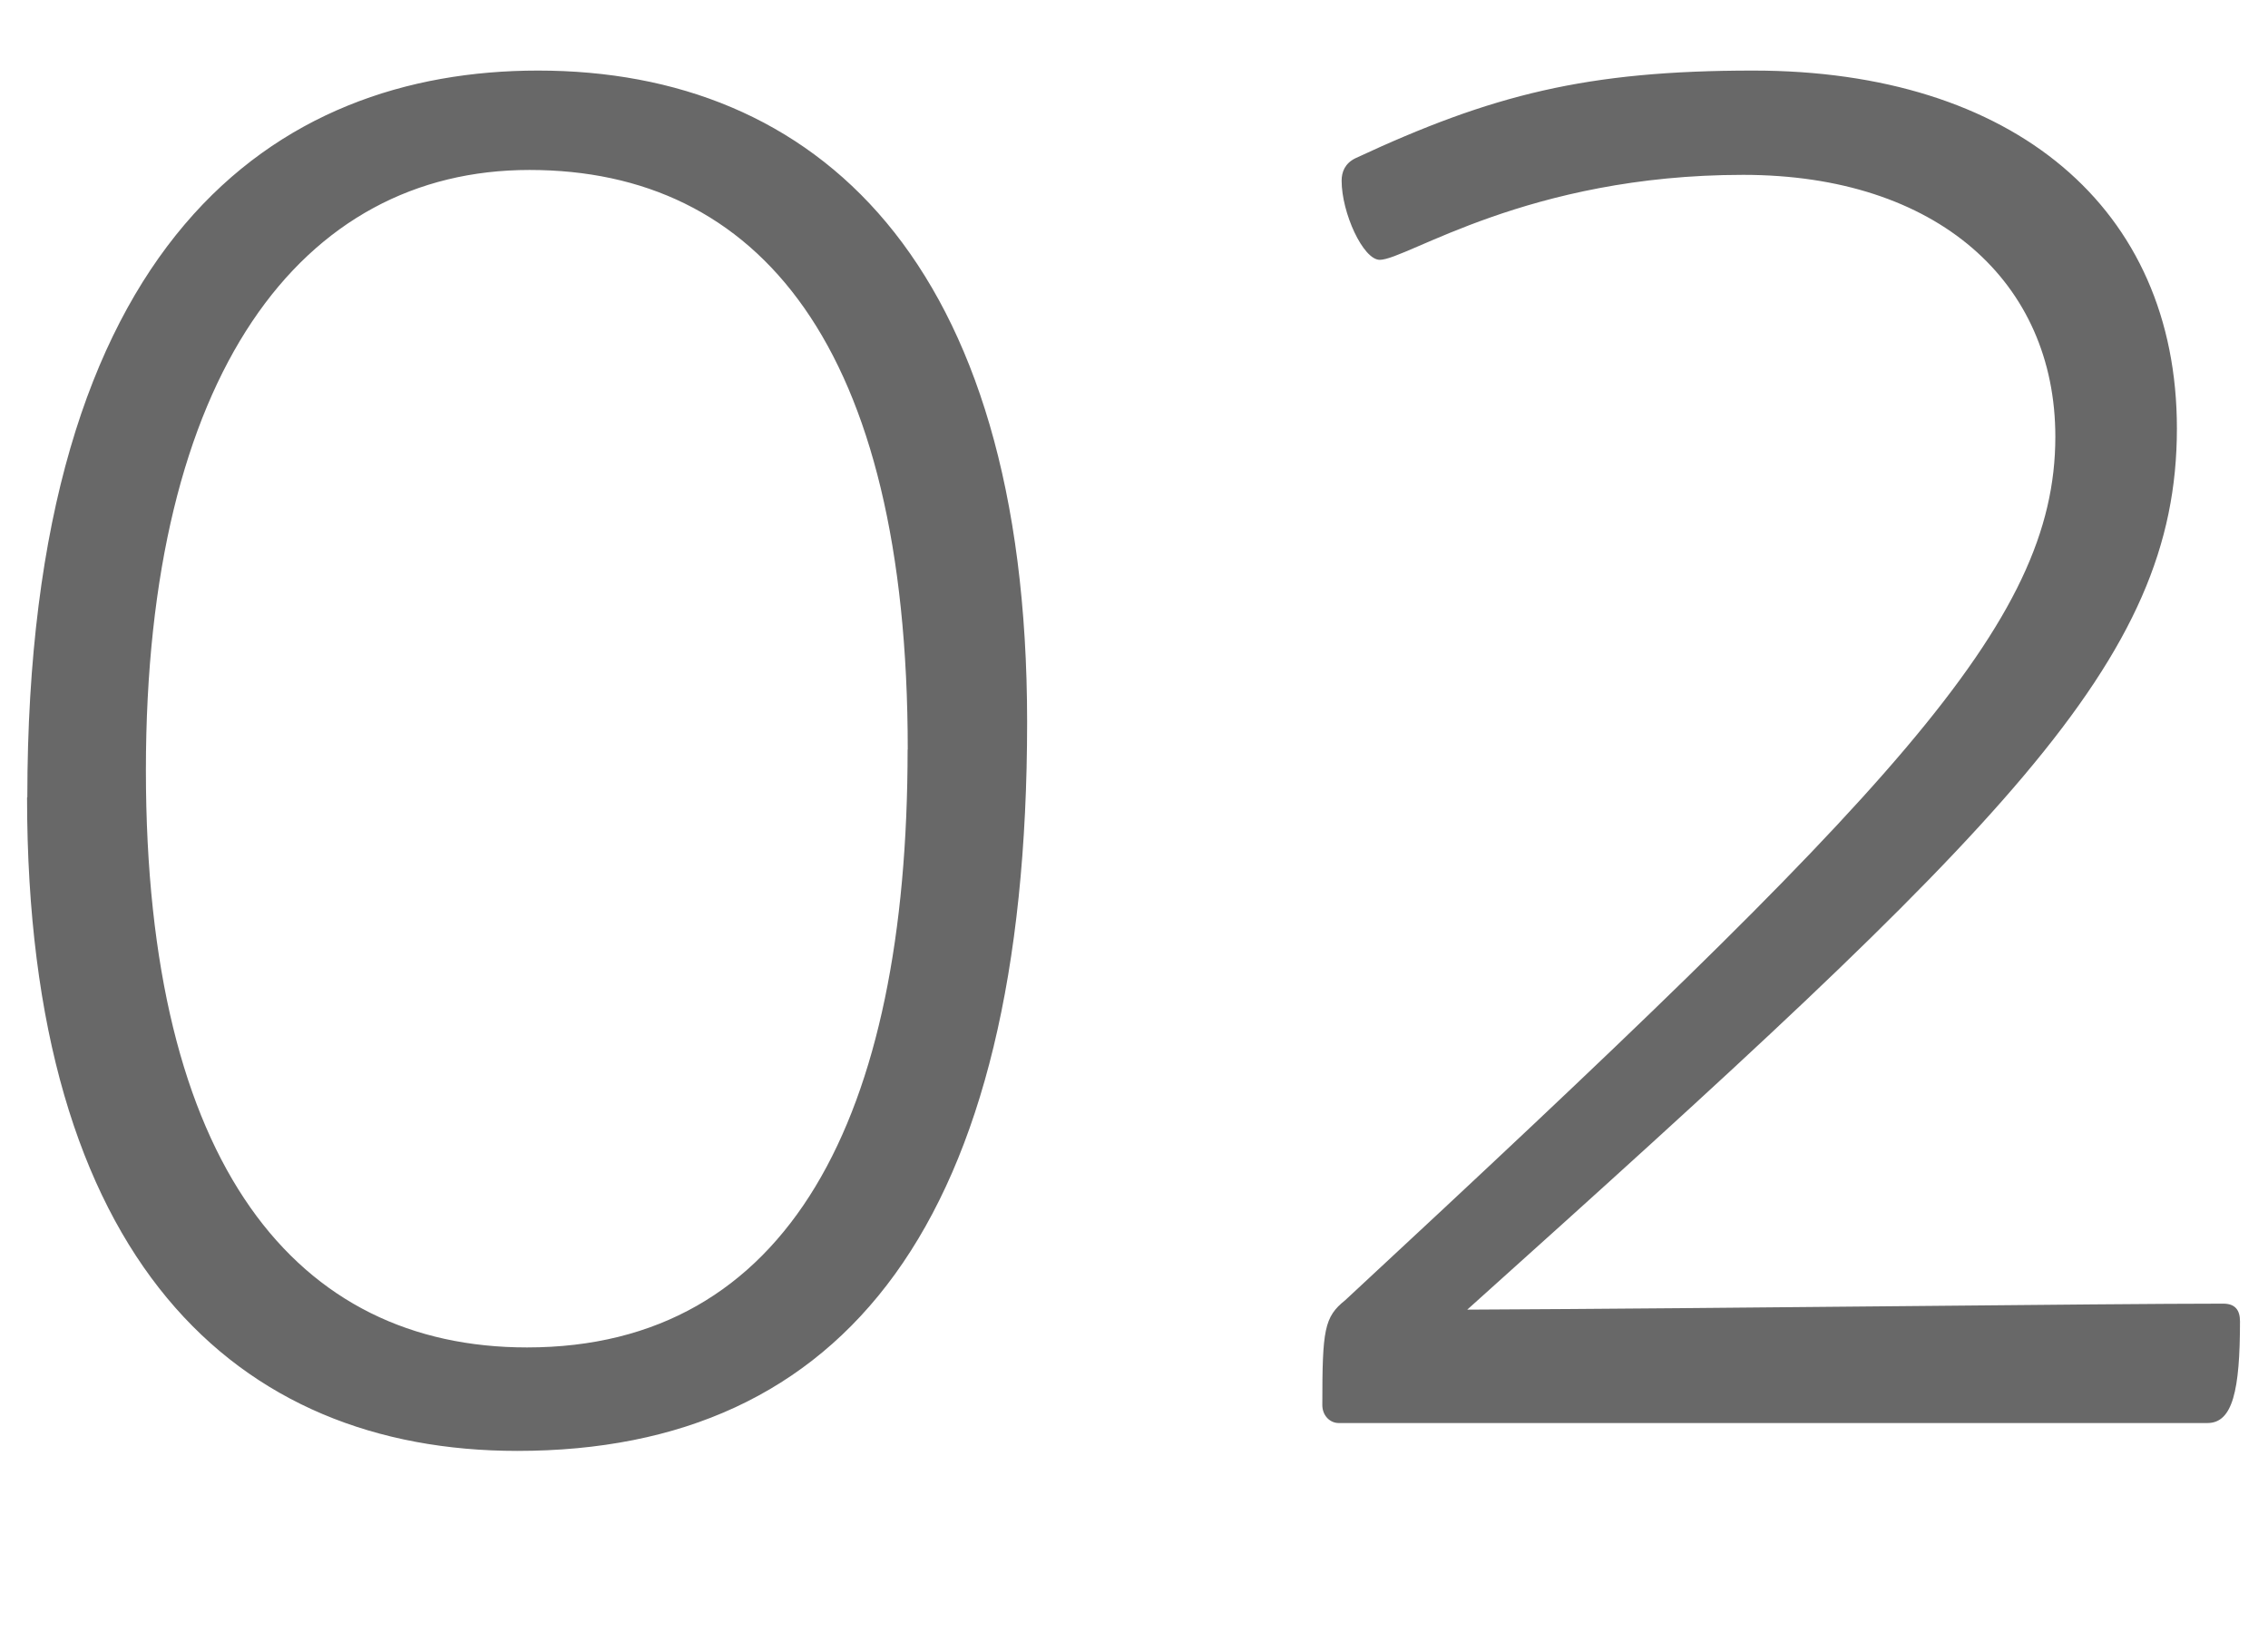
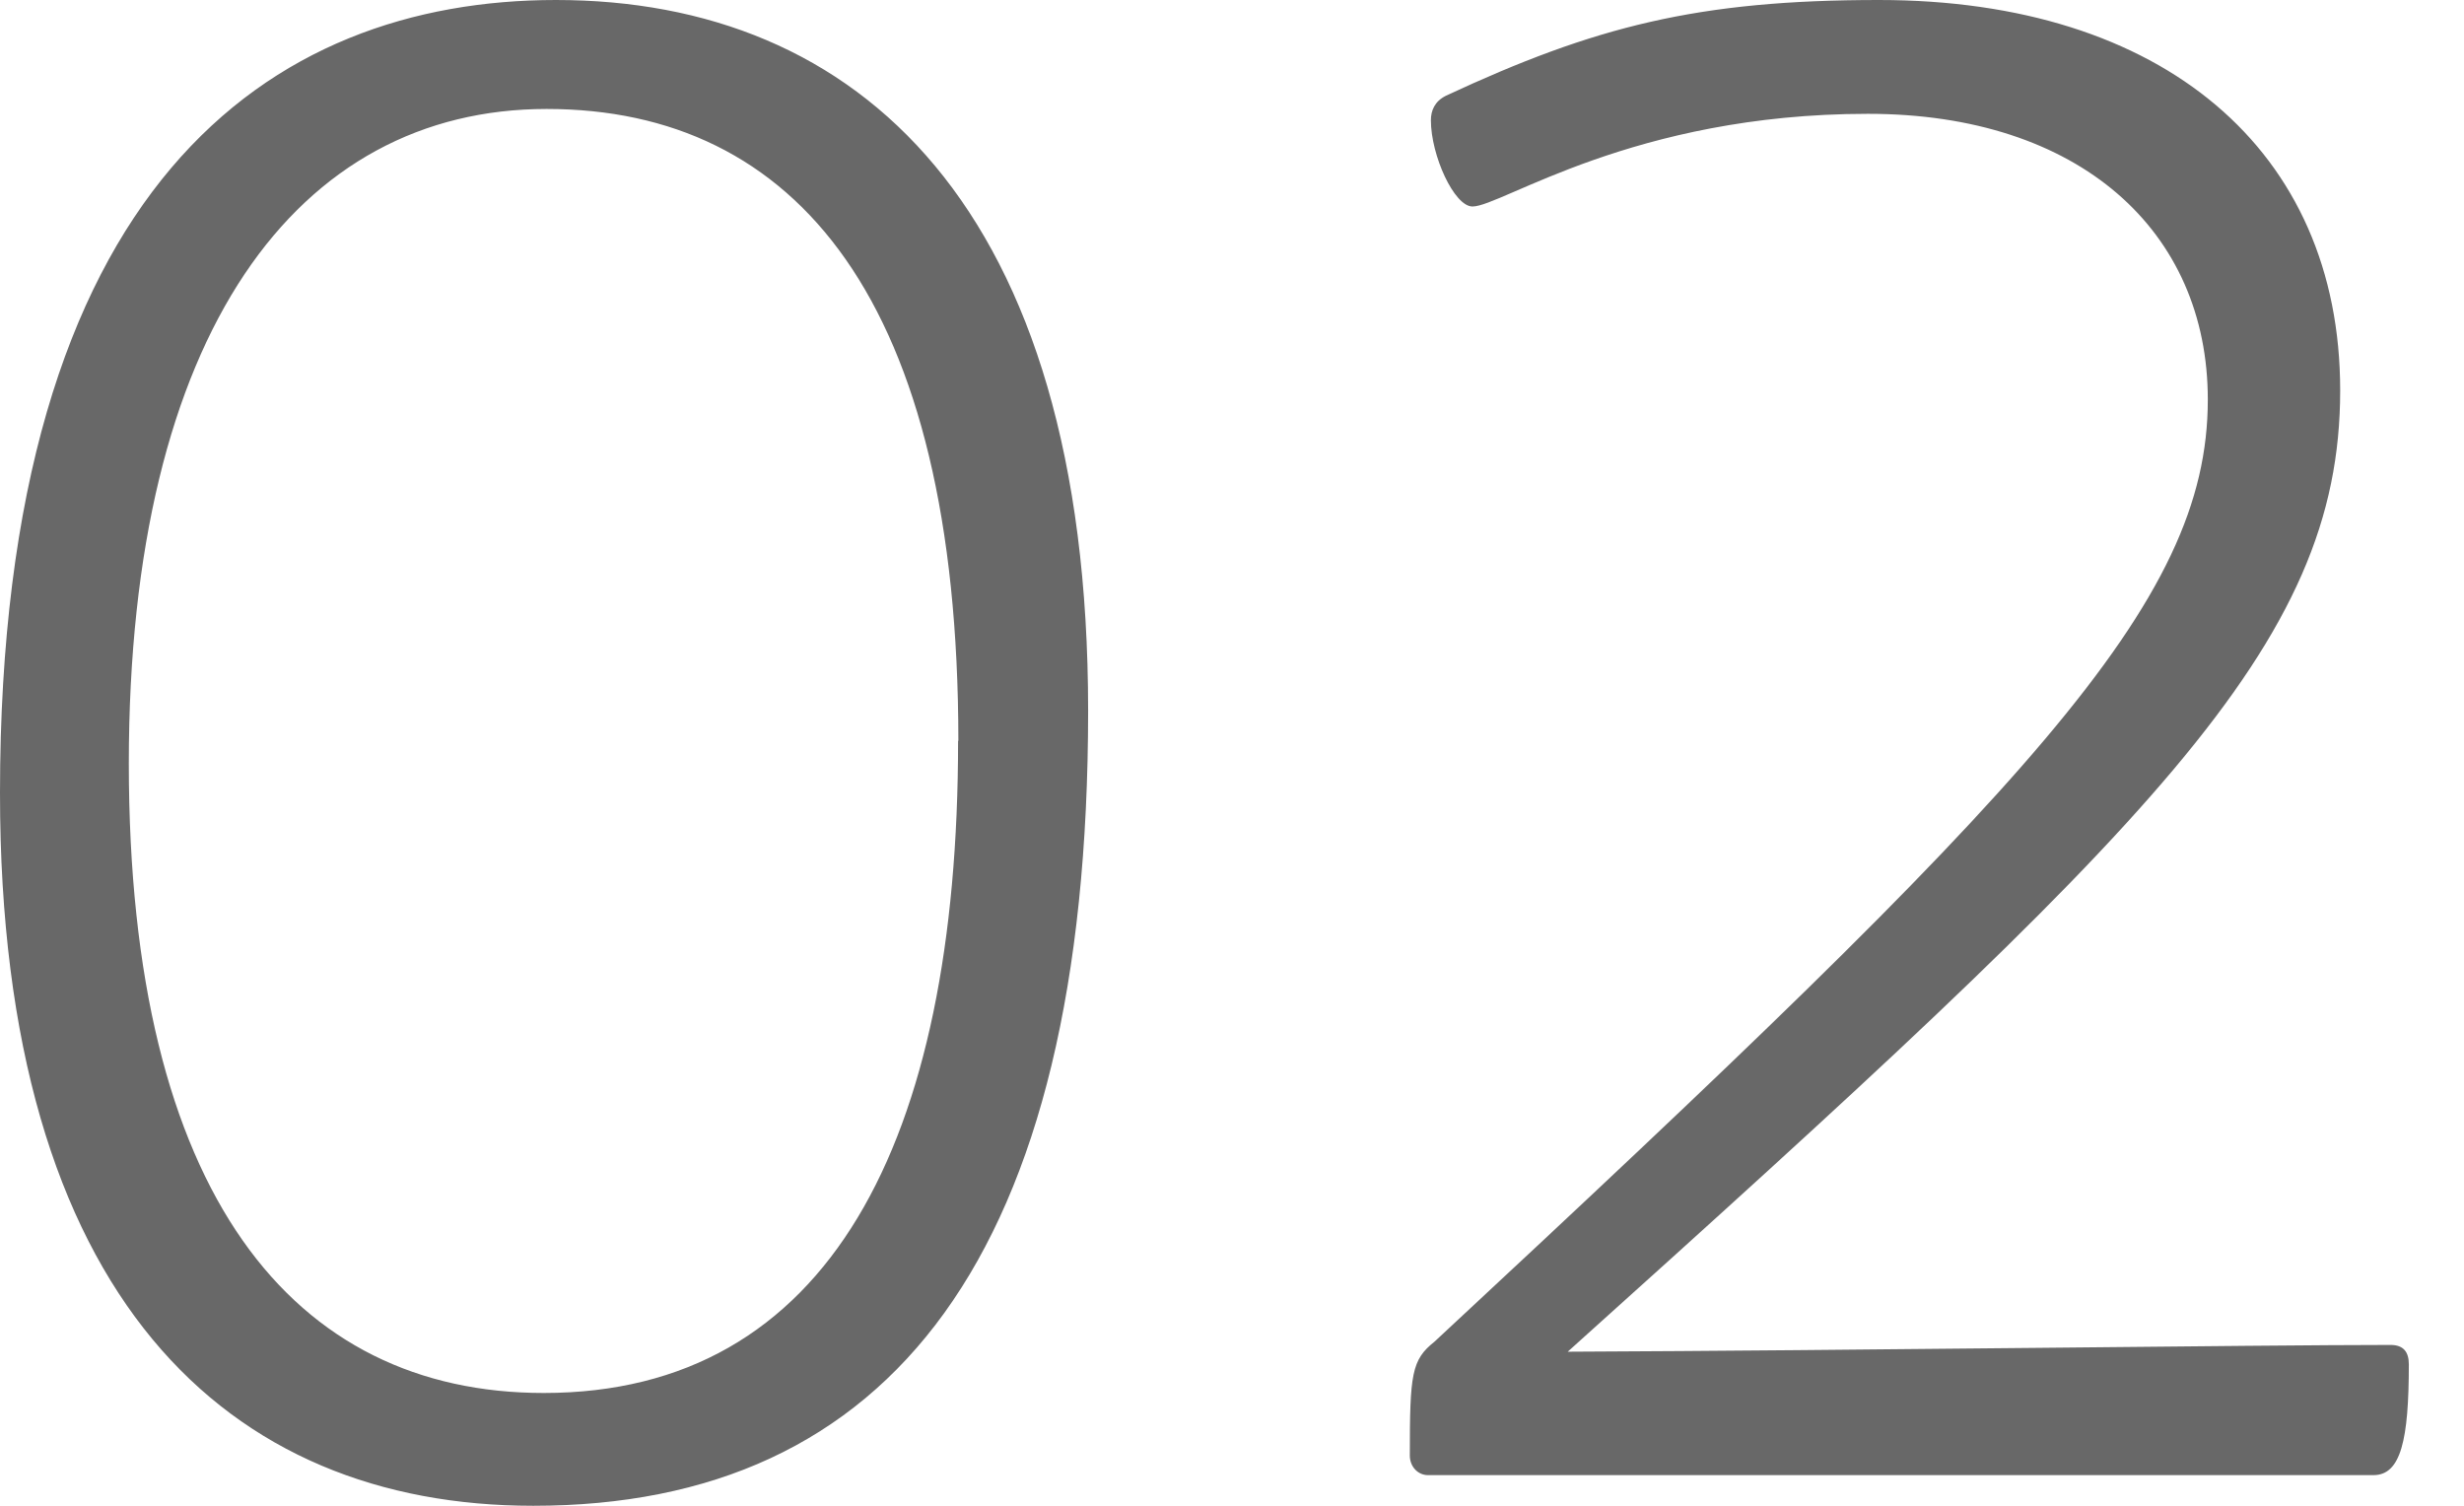
- <svg xmlns="http://www.w3.org/2000/svg" width="16.68" height="12" viewBox="74.28 0 16.68 12" fill="none">
-   <path d="M78.237 0.519C80.274 0.519 81.834 1.904 81.834 5.31C81.834 8.991 80.493 10.671 78.084 10.671C76.023 10.671 74.479 9.275 74.479 5.864H74.481C74.481 1.757 76.313 0.519 78.237 0.519ZM87.174 0.519C89.088 0.519 90.29 1.529 90.29 3.151C90.29 4.871 89.032 6.076 85.071 9.632C87.003 9.623 89.744 9.588 90.631 9.588C90.72 9.588 90.754 9.637 90.754 9.718C90.754 10.226 90.7 10.466 90.515 10.466H84.125C84.061 10.466 84.005 10.411 84.005 10.334V10.33C84.005 9.78 84.019 9.686 84.173 9.563C88.204 5.823 89.396 4.59 89.396 3.212C89.396 2.077 88.53 1.286 87.1 1.286C85.514 1.286 84.625 1.911 84.427 1.911C84.305 1.91 84.147 1.566 84.147 1.329C84.147 1.265 84.171 1.202 84.248 1.164C85.254 0.695 85.952 0.519 87.174 0.519ZM78.174 1.25C76.496 1.25 75.353 2.751 75.353 5.665C75.353 8.579 76.466 9.91 78.156 9.91C80.078 9.91 80.955 8.223 80.955 5.513H80.956C80.956 2.535 79.853 1.25 78.174 1.25Z" fill="#686868" />
+ <svg xmlns="http://www.w3.org/2000/svg" width="36" height="22" viewBox="0 0 36 22" fill="none">
+   <path d="M8.123 0C12.527 0 15.898 3.006 15.898 10.382C15.898 18.357 12.999 22 7.791 22C3.337 22 0 18.975 0 11.588C0 2.685 3.96 0 8.123 0ZM27.453 0C31.593 6.58647e-05 34.191 2.191 34.191 5.705C34.191 9.433 31.473 12.046 22.905 19.749C27.084 19.731 33.014 19.65 34.927 19.65C35.119 19.65 35.194 19.756 35.194 19.934C35.194 21.035 35.078 21.552 34.678 21.552H20.861C20.722 21.552 20.598 21.434 20.598 21.265C20.598 20.073 20.623 19.869 20.959 19.602C29.677 11.498 32.257 8.824 32.257 5.838C32.257 3.379 30.387 1.663 27.291 1.663C23.86 1.663 21.94 3.016 21.514 3.017C21.246 3.017 20.906 2.27 20.906 1.757C20.906 1.618 20.959 1.482 21.125 1.399C23.301 0.385 24.81 0 27.453 0ZM7.987 1.592C4.356 1.592 1.882 4.842 1.882 11.154C1.882 17.467 4.291 20.352 7.945 20.352C12.101 20.352 13.998 16.698 13.998 10.823L14.002 10.826C14.002 4.374 11.618 1.592 7.987 1.592Z" fill="#686868" />
</svg>
